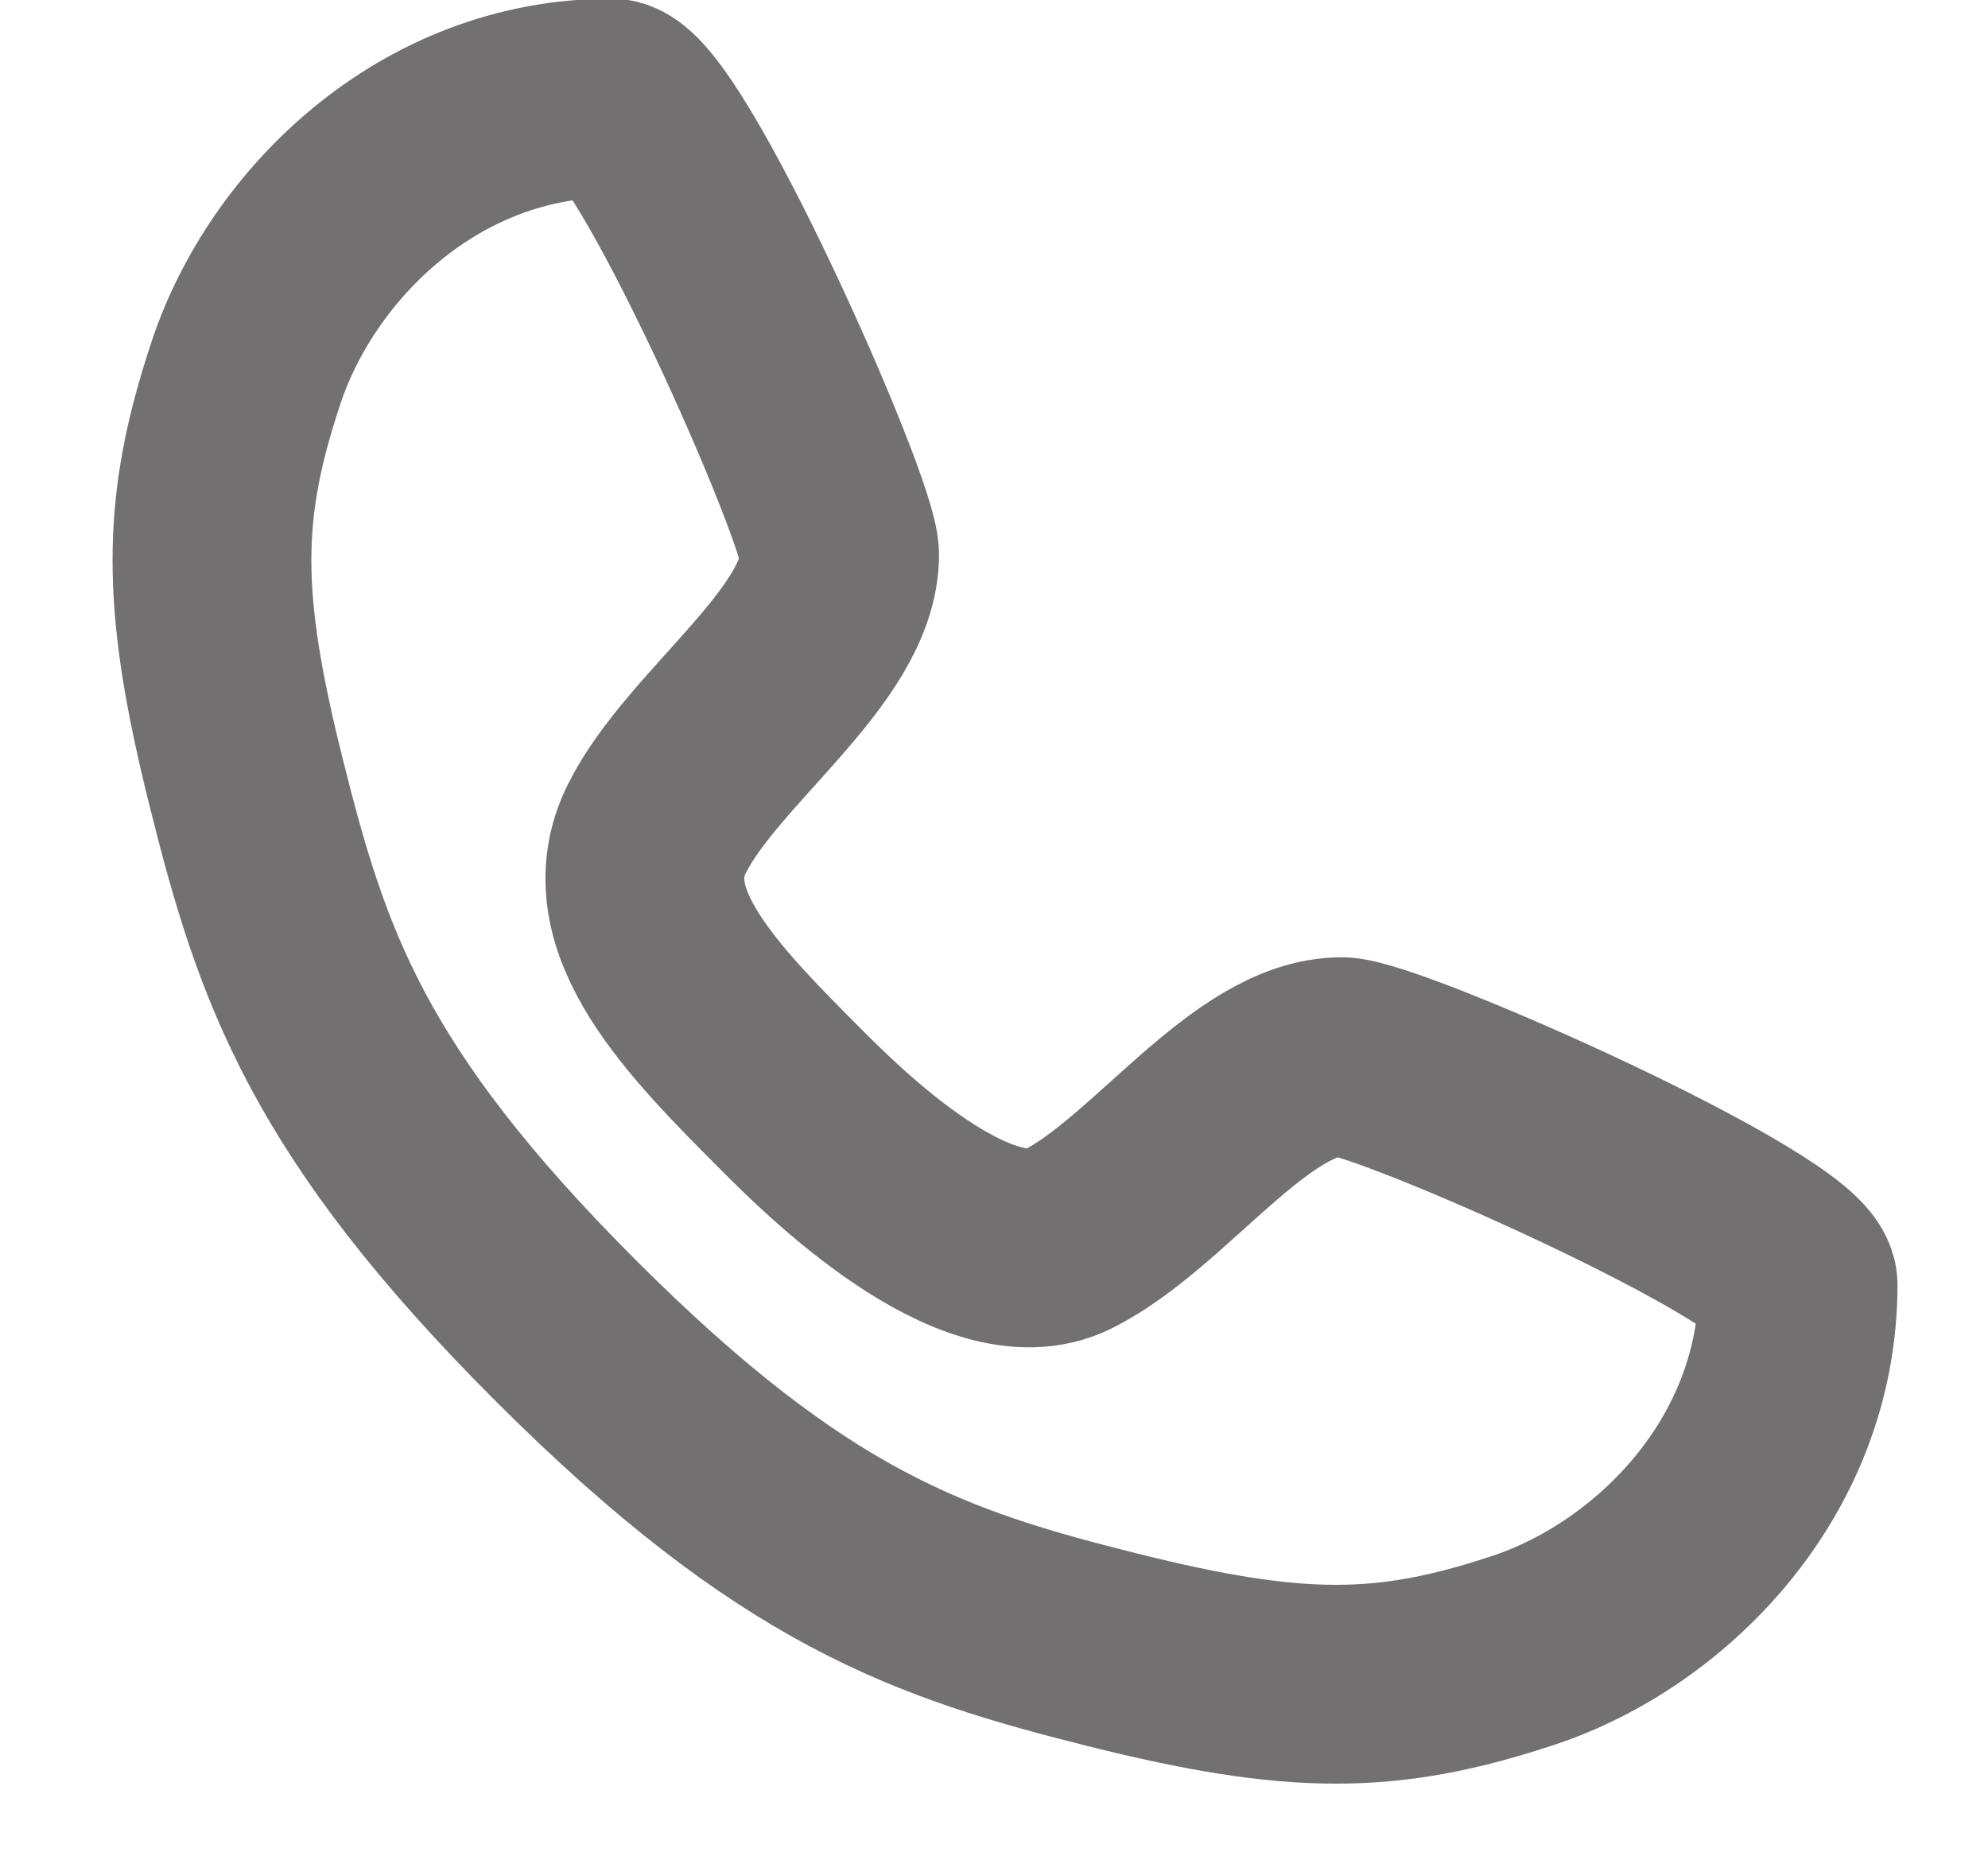
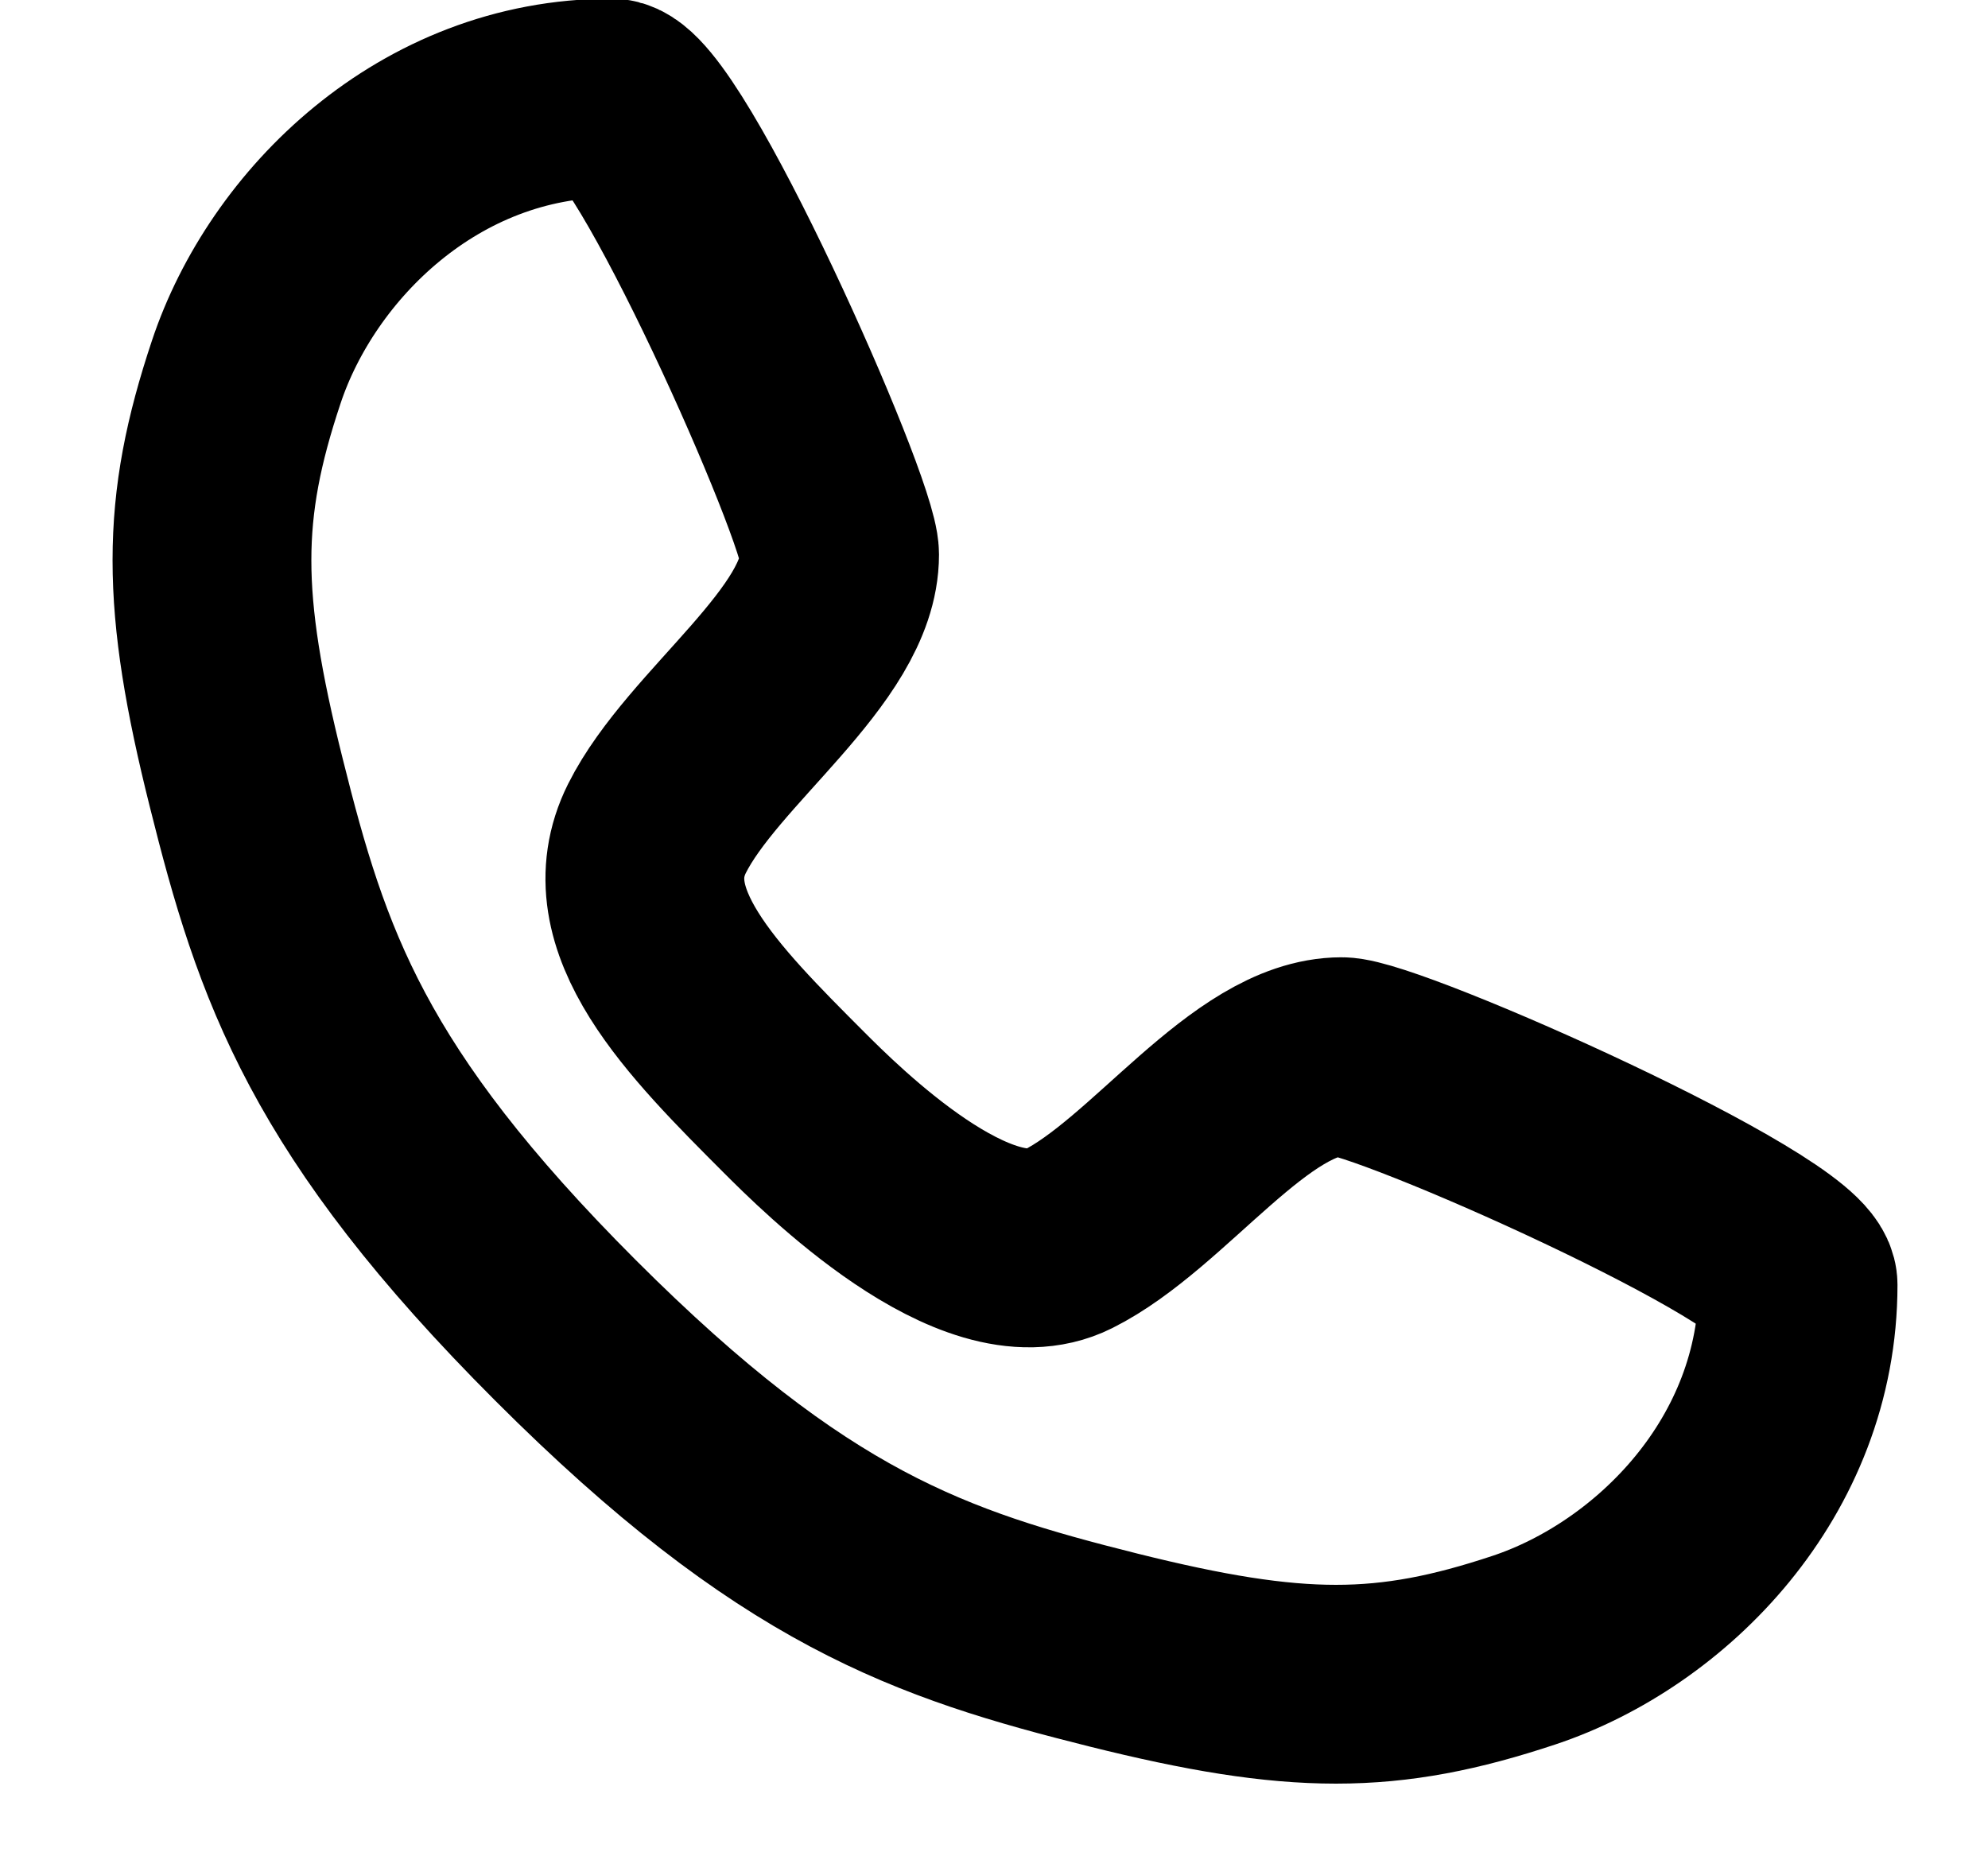
<svg xmlns="http://www.w3.org/2000/svg" width="15" height="14" viewBox="0 0 15 14" fill="none">
-   <path d="M4.613 0.74C4.957 0.74 6.335 3.84 6.335 4.184C6.335 4.873 5.302 5.562 4.957 6.251C4.613 6.939 5.302 7.628 5.99 8.317C6.259 8.586 7.368 9.695 8.057 9.35C8.746 9.006 9.434 7.973 10.123 7.973C10.468 7.973 13.567 9.35 13.567 9.695C13.567 11.072 12.534 12.105 11.501 12.45C10.468 12.794 9.779 12.794 8.401 12.45C7.024 12.105 5.99 11.761 4.268 10.039C2.546 8.317 2.202 7.284 1.858 5.906C1.513 4.529 1.513 3.84 1.858 2.807C2.202 1.773 3.235 0.74 4.613 0.74Z" stroke="#727071" stroke-width="1.5" stroke-linecap="round" stroke-linejoin="round" />
+   <path d="M4.613 0.74C4.957 0.74 6.335 3.84 6.335 4.184C6.335 4.873 5.302 5.562 4.957 6.251C4.613 6.939 5.302 7.628 5.99 8.317C6.259 8.586 7.368 9.695 8.057 9.35C8.746 9.006 9.434 7.973 10.123 7.973C10.468 7.973 13.567 9.35 13.567 9.695C13.567 11.072 12.534 12.105 11.501 12.45C10.468 12.794 9.779 12.794 8.401 12.45C7.024 12.105 5.99 11.761 4.268 10.039C2.546 8.317 2.202 7.284 1.858 5.906C1.513 4.529 1.513 3.84 1.858 2.807C2.202 1.773 3.235 0.74 4.613 0.74Z" stroke="currentColor" stroke-width="1.5" stroke-linecap="round" stroke-linejoin="round" />
</svg>
